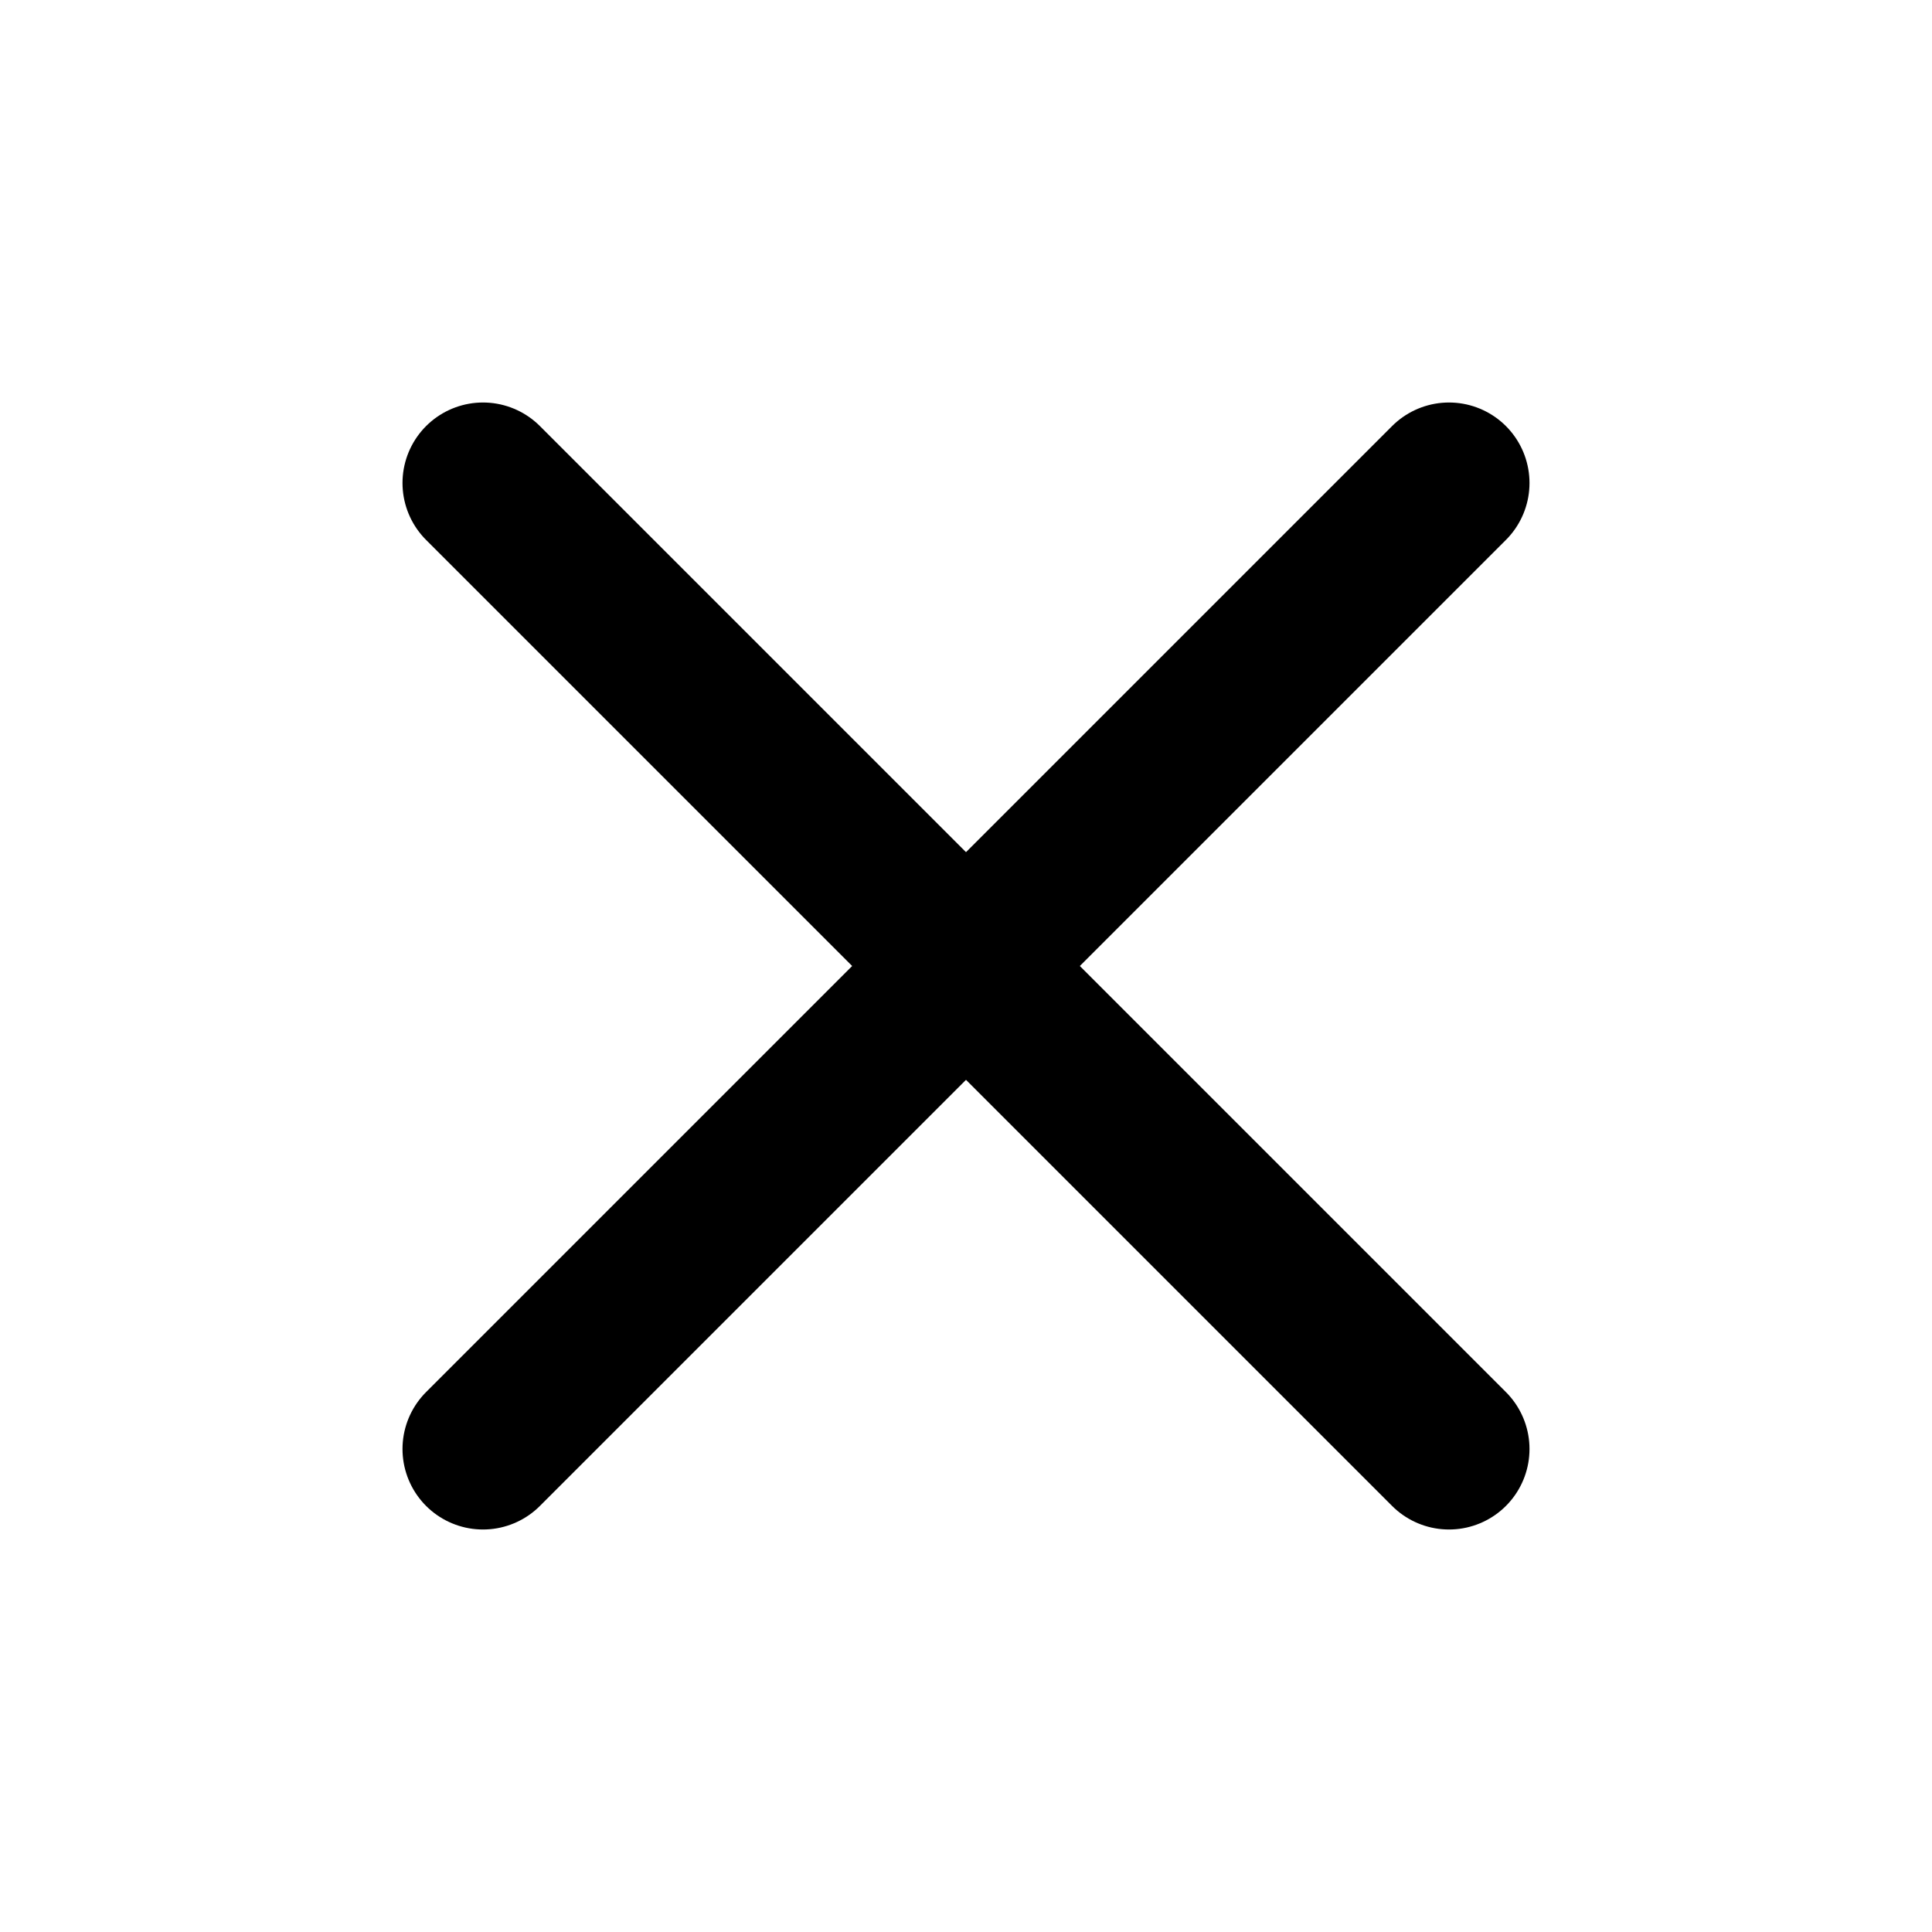
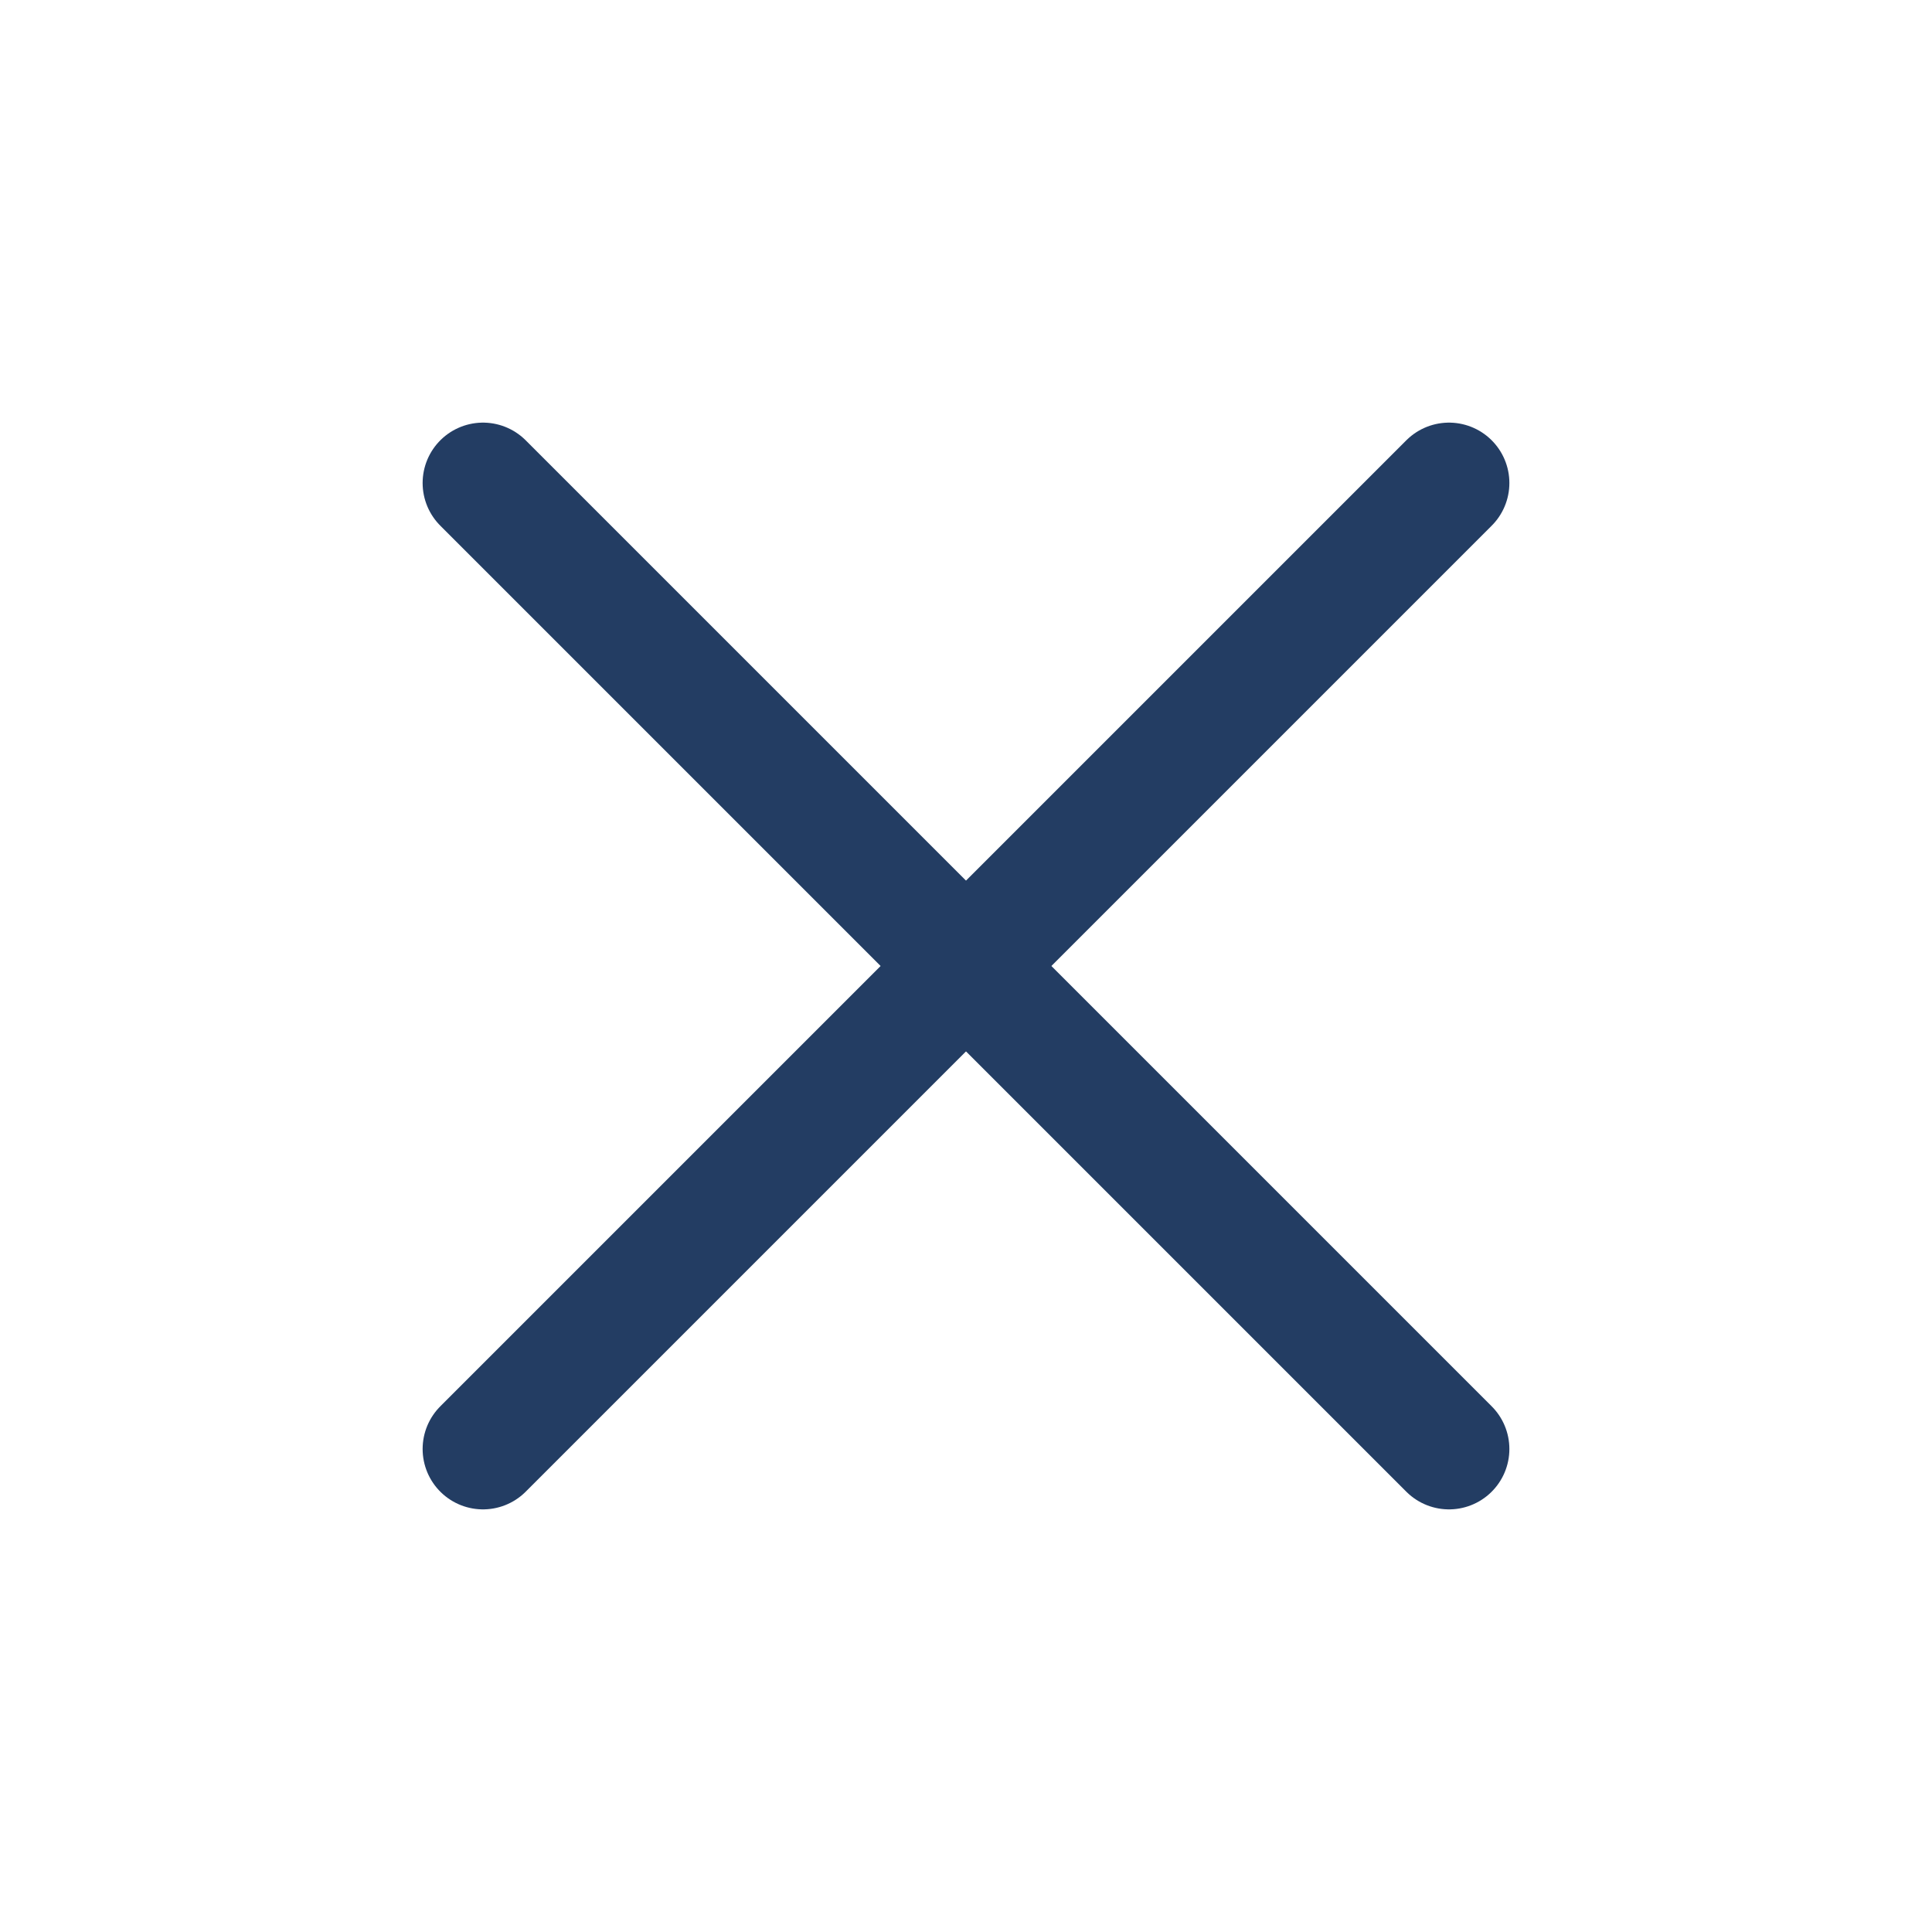
- <svg xmlns="http://www.w3.org/2000/svg" width="24" height="24" viewBox="0 0 24 24" fill="none" stroke="currentColor" stroke-width="2" stroke-linecap="round" stroke-linejoin="round">
-   <line x1="18" y1="6" x2="6" y2="18" />
-   <line x1="6" y1="6" x2="18" y2="18" />
+ <svg xmlns="http://www.w3.org/2000/svg" viewBox="0 0 24 24" fill="none">
+   <line x1="18" y1="6" x2="6" y2="18" stroke="#233D63" stroke-width="1.5" stroke-linecap="round" />
+   <line x1="6" y1="6" x2="18" y2="18" stroke="#233D63" stroke-width="1.5" stroke-linecap="round" />
</svg>
